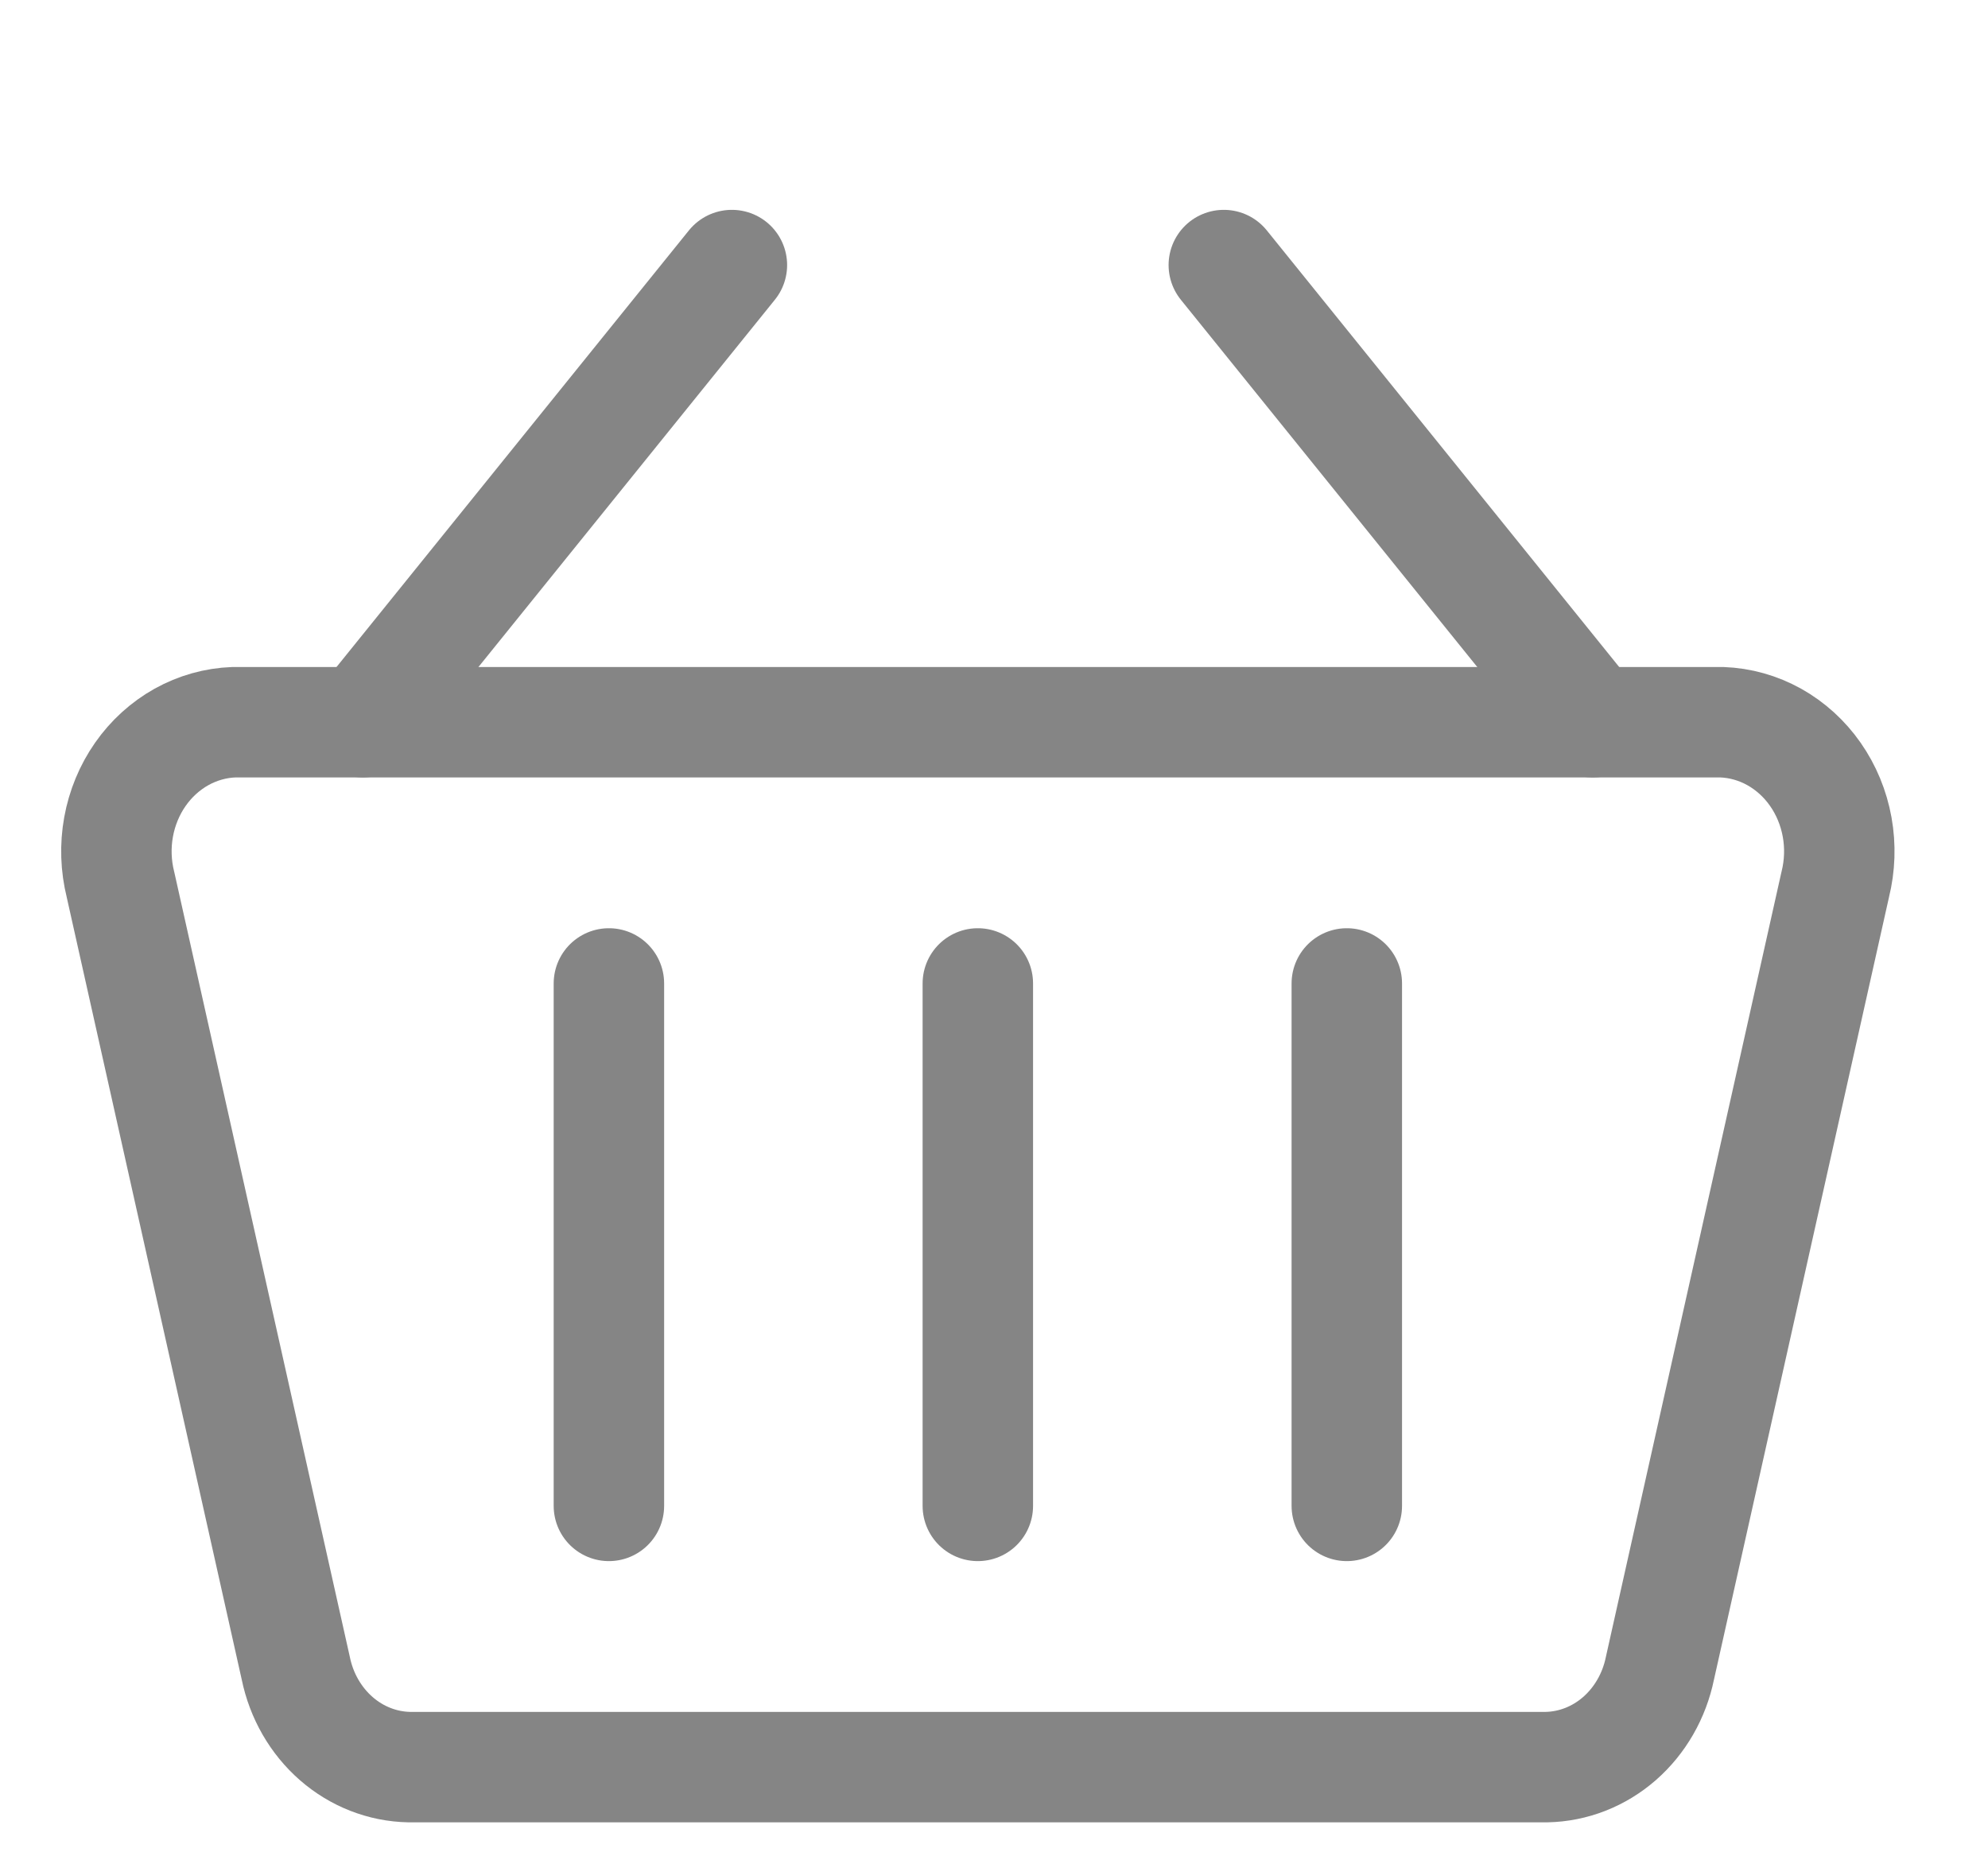
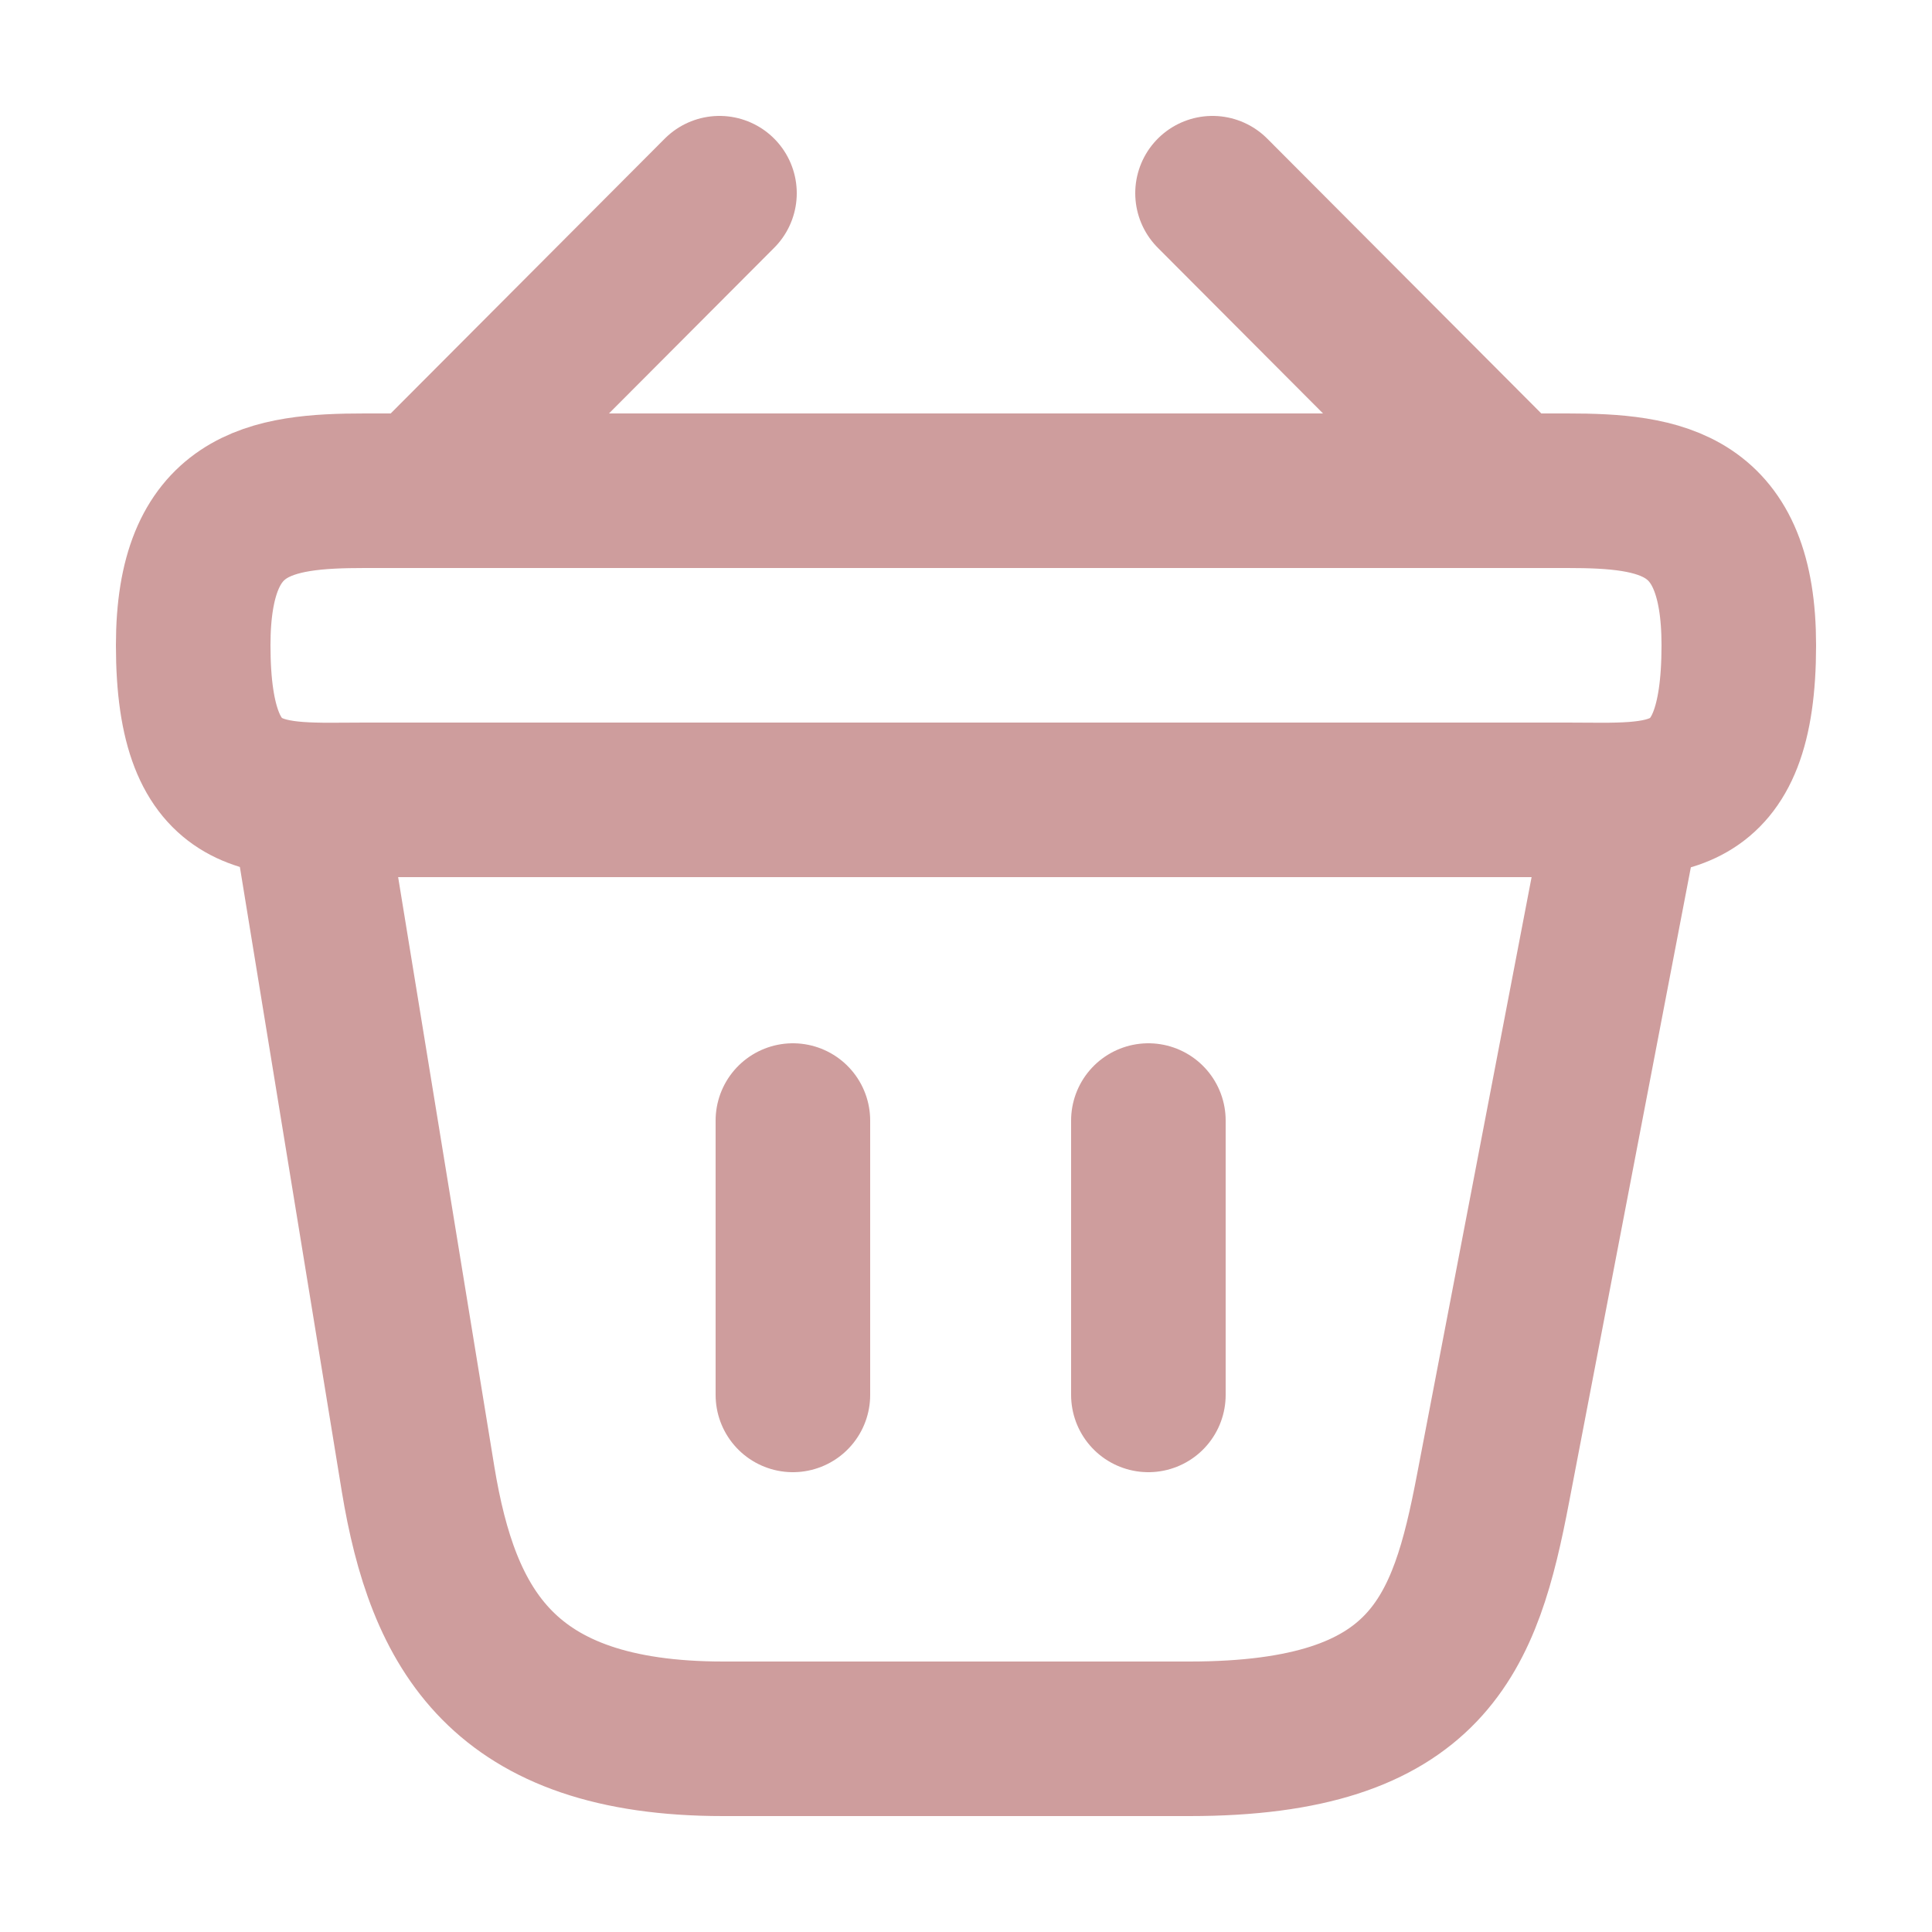
- <svg xmlns="http://www.w3.org/2000/svg" width="45" height="42" viewBox="0 0 45 42" fill="none">
-   <g id="Frame">
-     <g id="Group 13">
-       <path id="Vector" d="M8.215 16.348L16.567 6" stroke="#858585" stroke-width="2.5" stroke-linecap="round" stroke-linejoin="round" />
-       <path id="Vector_2" d="M36.054 16.348L27.702 6" stroke="#858585" stroke-width="2.5" stroke-linecap="round" stroke-linejoin="round" />
-       <path id="Vector_3" d="M35.007 40H9.262C8.659 39.988 8.077 39.761 7.612 39.355C7.146 38.948 6.823 38.387 6.695 37.761L2.727 20.022C2.621 19.597 2.606 19.152 2.684 18.72C2.762 18.289 2.93 17.881 3.177 17.528C3.423 17.175 3.742 16.886 4.108 16.681C4.475 16.477 4.88 16.363 5.294 16.348H38.975C39.389 16.363 39.794 16.477 40.161 16.681C40.527 16.886 40.846 17.175 41.092 17.528C41.339 17.881 41.507 18.289 41.585 18.72C41.663 19.152 41.648 19.597 41.542 20.022L37.574 37.761C37.446 38.387 37.123 38.948 36.657 39.355C36.192 39.761 35.61 39.988 35.007 40Z" stroke="#858585" stroke-width="2.5" stroke-linecap="round" stroke-linejoin="round" />
-       <path id="Vector_4" d="M13.783 22.261V34.087" stroke="#858585" stroke-width="2.5" stroke-linecap="round" stroke-linejoin="round" />
-       <path id="Vector_5" d="M22.134 22.261V34.087" stroke="#858585" stroke-width="2.5" stroke-linecap="round" stroke-linejoin="round" />
-       <path id="Vector_6" d="M30.486 22.261V34.087" stroke="#858585" stroke-width="2.5" stroke-linecap="round" stroke-linejoin="round" />
+ <svg xmlns="http://www.w3.org/2000/svg" width="25" height="25" viewBox="0 0 25 25" fill="none">
+   <g id="cart">
+     <g id="vuesax/linear/bag">
+       <g id="bag">
+         <path id="Vector" d="M9.31 2.5L5.69 6.13" stroke="#CE9D9D" stroke-width="2" stroke-miterlimit="10" stroke-linecap="round" stroke-linejoin="round" />
+         <path id="Vector_2" d="M15.69 2.5L19.31 6.13" stroke="#CE9D9D" stroke-width="2" stroke-miterlimit="10" stroke-linecap="round" stroke-linejoin="round" />
+         <path id="Vector_3" d="M2.5 8.35C2.5 6.5 3.49 6.35 4.72 6.35H20.28C21.51 6.35 22.5 6.5 22.5 8.35C22.5 10.5 21.51 10.35 20.28 10.35H4.72C3.49 10.35 2.5 10.5 2.5 8.35Z" stroke="#CE9D9D" stroke-width="2" />
+         <path id="Vector_4" d="M10.26 14.5V18.05" stroke="#CE9D9D" stroke-width="2" stroke-linecap="round" />
+         <path id="Vector_5" d="M14.86 14.5V18.05" stroke="#CE9D9D" stroke-width="2" stroke-linecap="round" />
+         <path id="Vector_6" d="M4 10.5L5.41 19.14C5.73 21.08 6.5 22.5 9.36 22.5H15.39C18.5 22.5 18.96 21.14 19.32 19.26L21 10.5" stroke="#CE9D9D" stroke-width="2" stroke-linecap="round" />
+       </g>
    </g>
  </g>
</svg>
